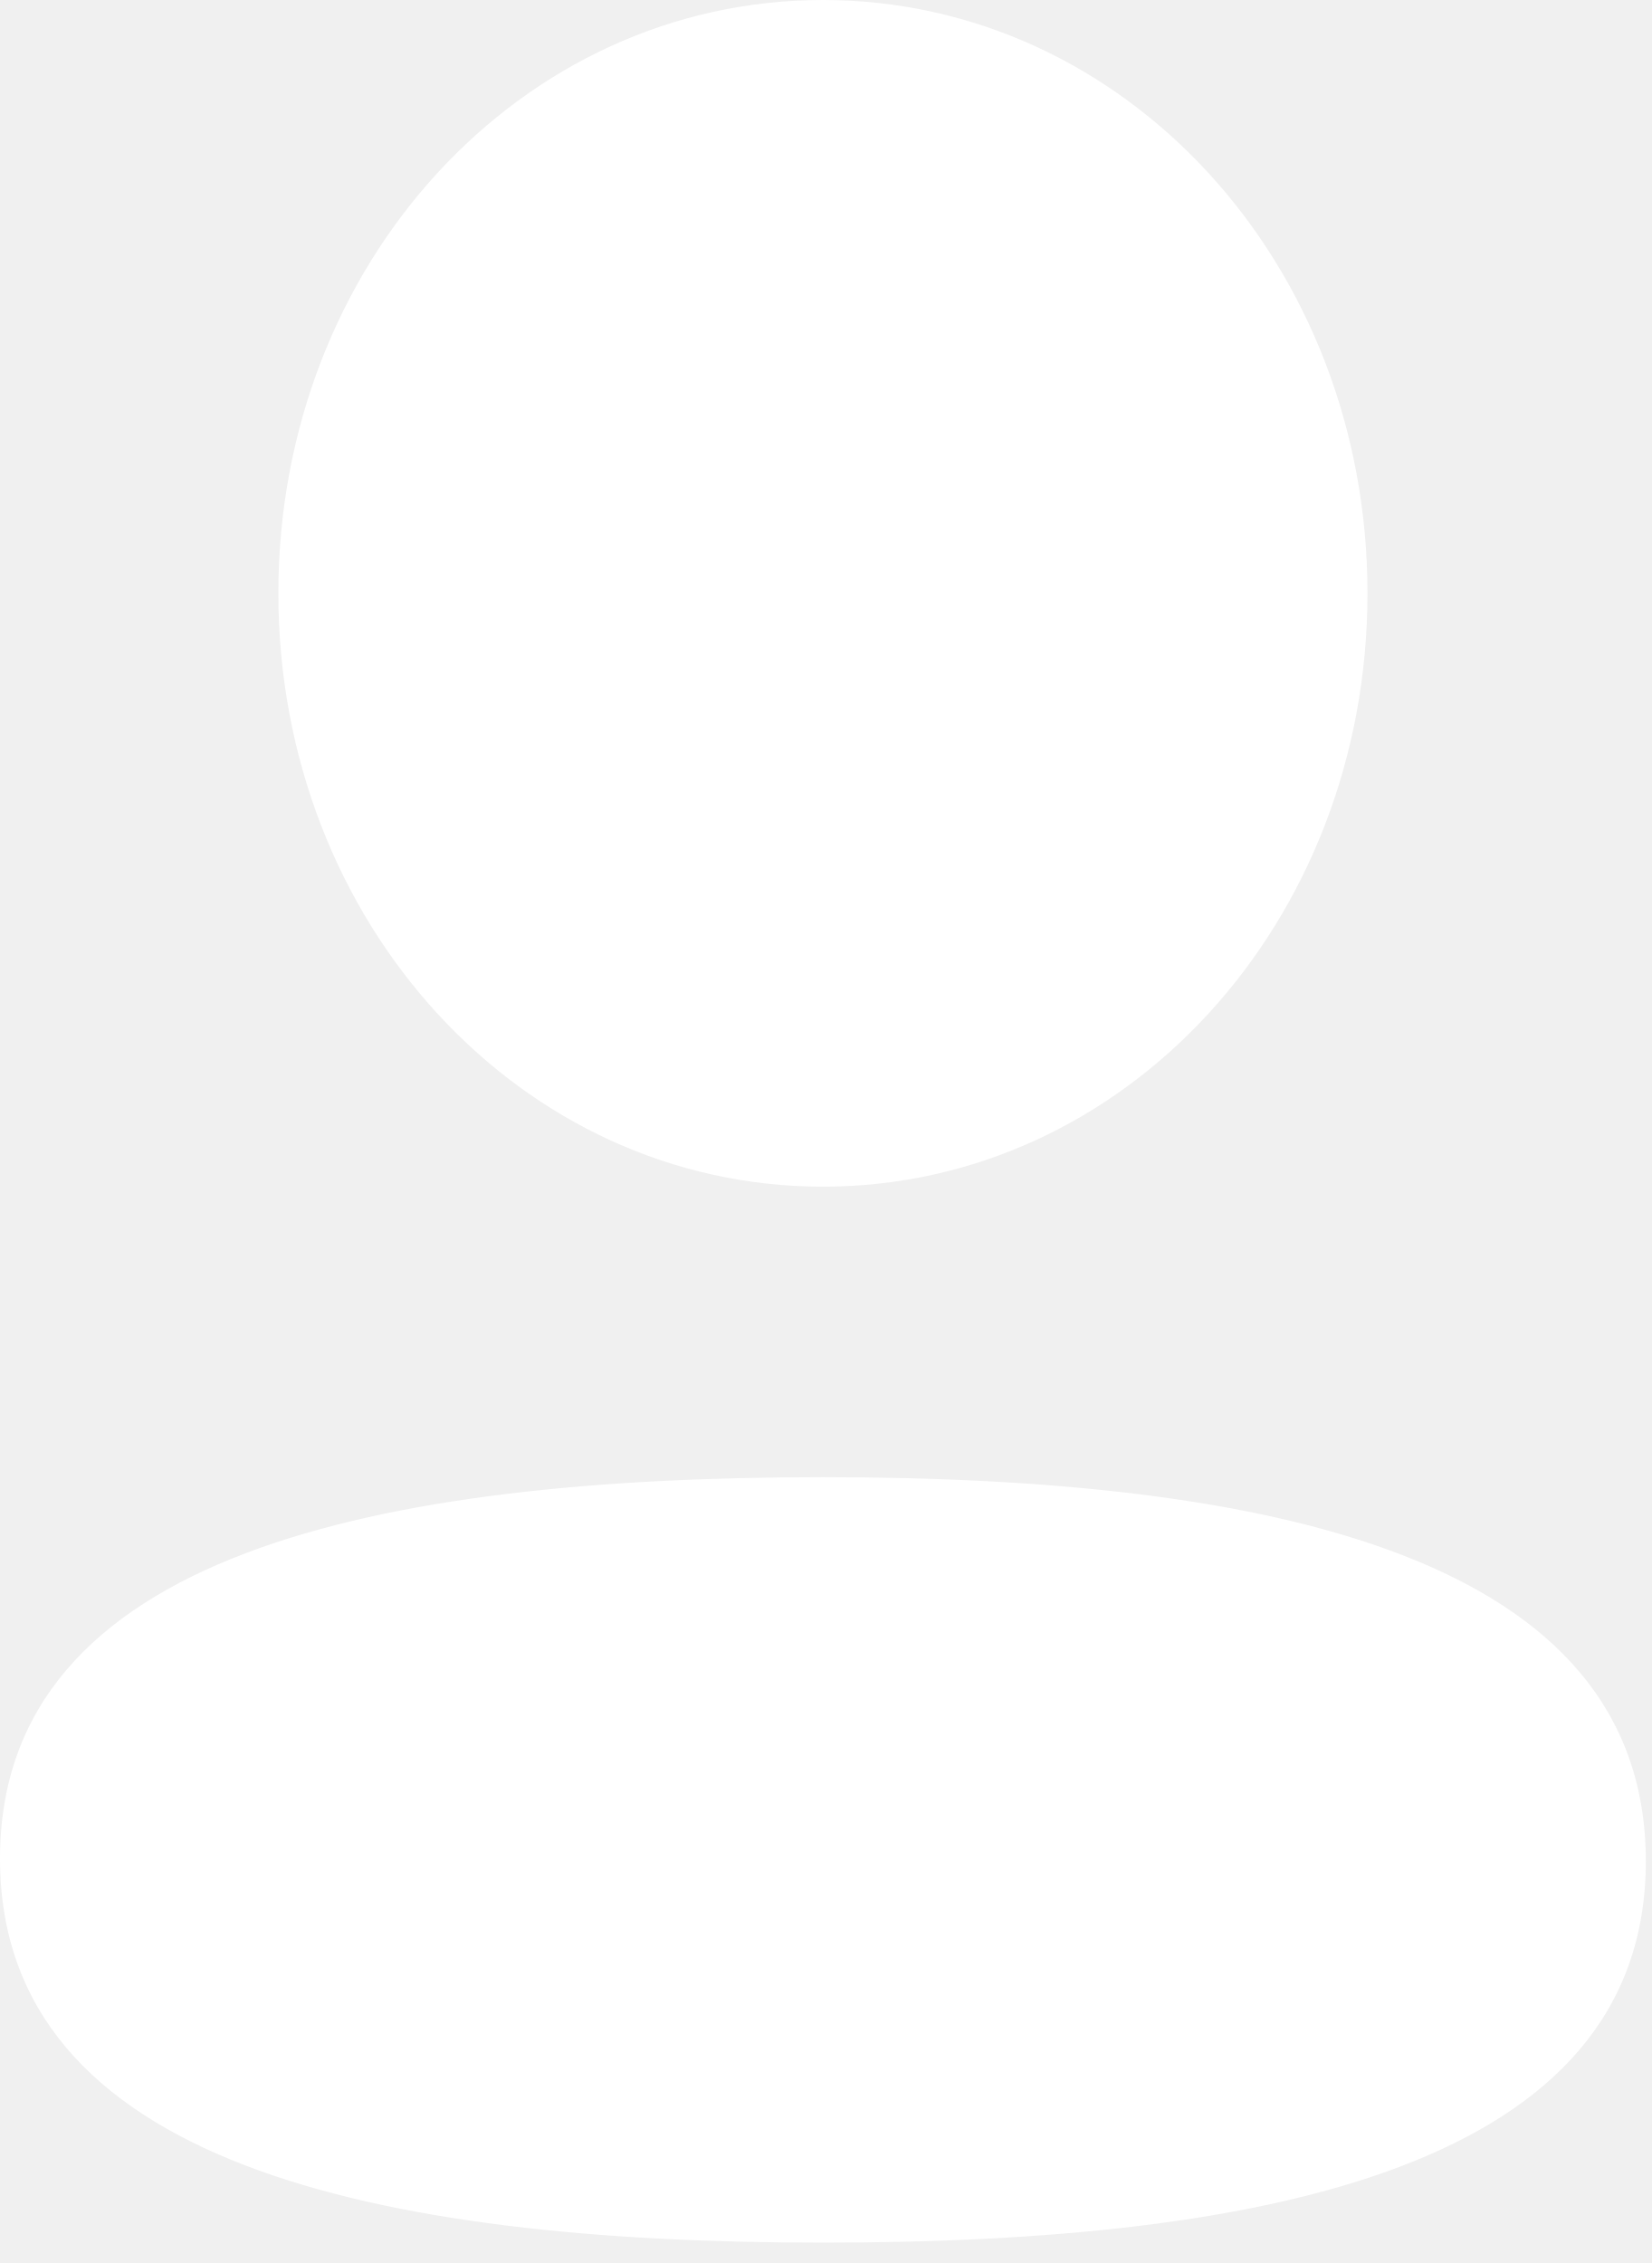
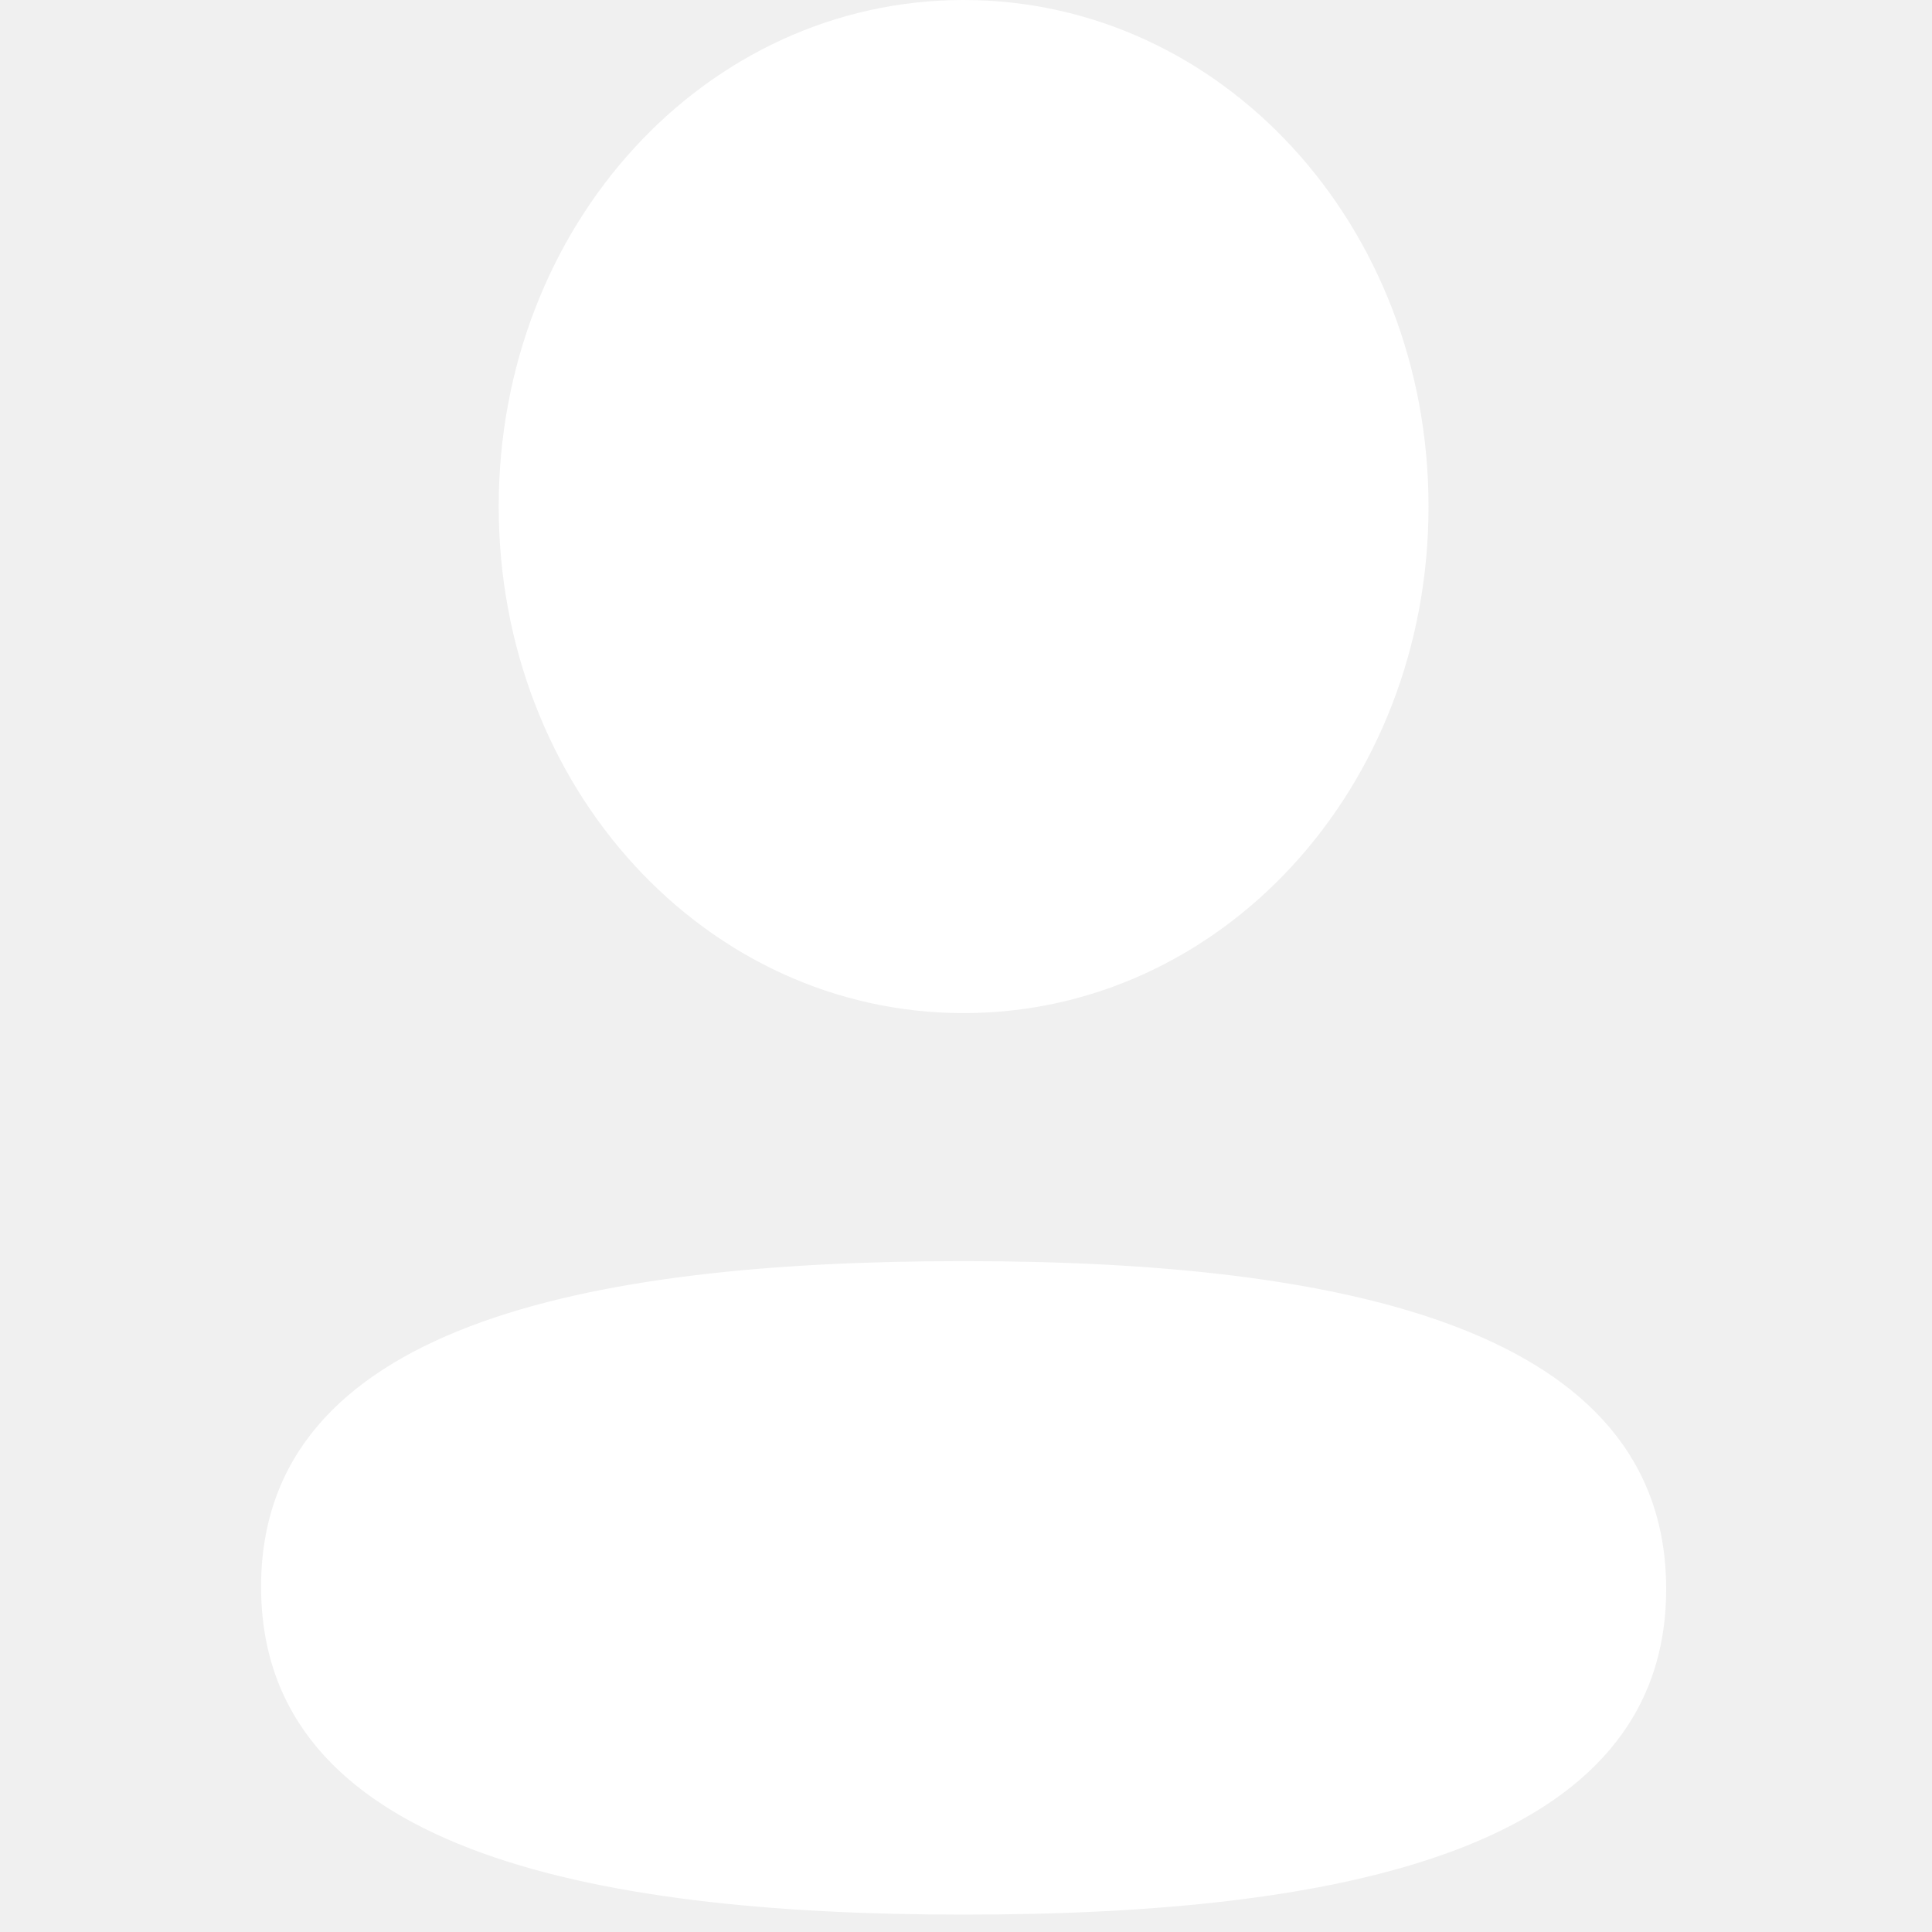
- <svg xmlns="http://www.w3.org/2000/svg" width="27" height="37" viewBox="0 0 27 37" fill="none">
+ <svg xmlns="http://www.w3.org/2000/svg" width="38" height="38" viewBox="0 0 27 37" fill="none">
  <path d="M13.454 24.152C20.751 24.152 26.909 25.445 26.909 30.431C26.909 35.42 20.711 36.667 13.454 36.667C6.159 36.667 0 35.374 0 30.387C0 25.399 6.198 24.152 13.454 24.152ZM13.454 0C18.398 0 22.358 4.316 22.358 9.7C22.358 15.085 18.398 19.402 13.454 19.402C8.513 19.402 4.551 15.085 4.551 9.7C4.551 4.316 8.513 0 13.454 0Z" fill="white" />
</svg>
